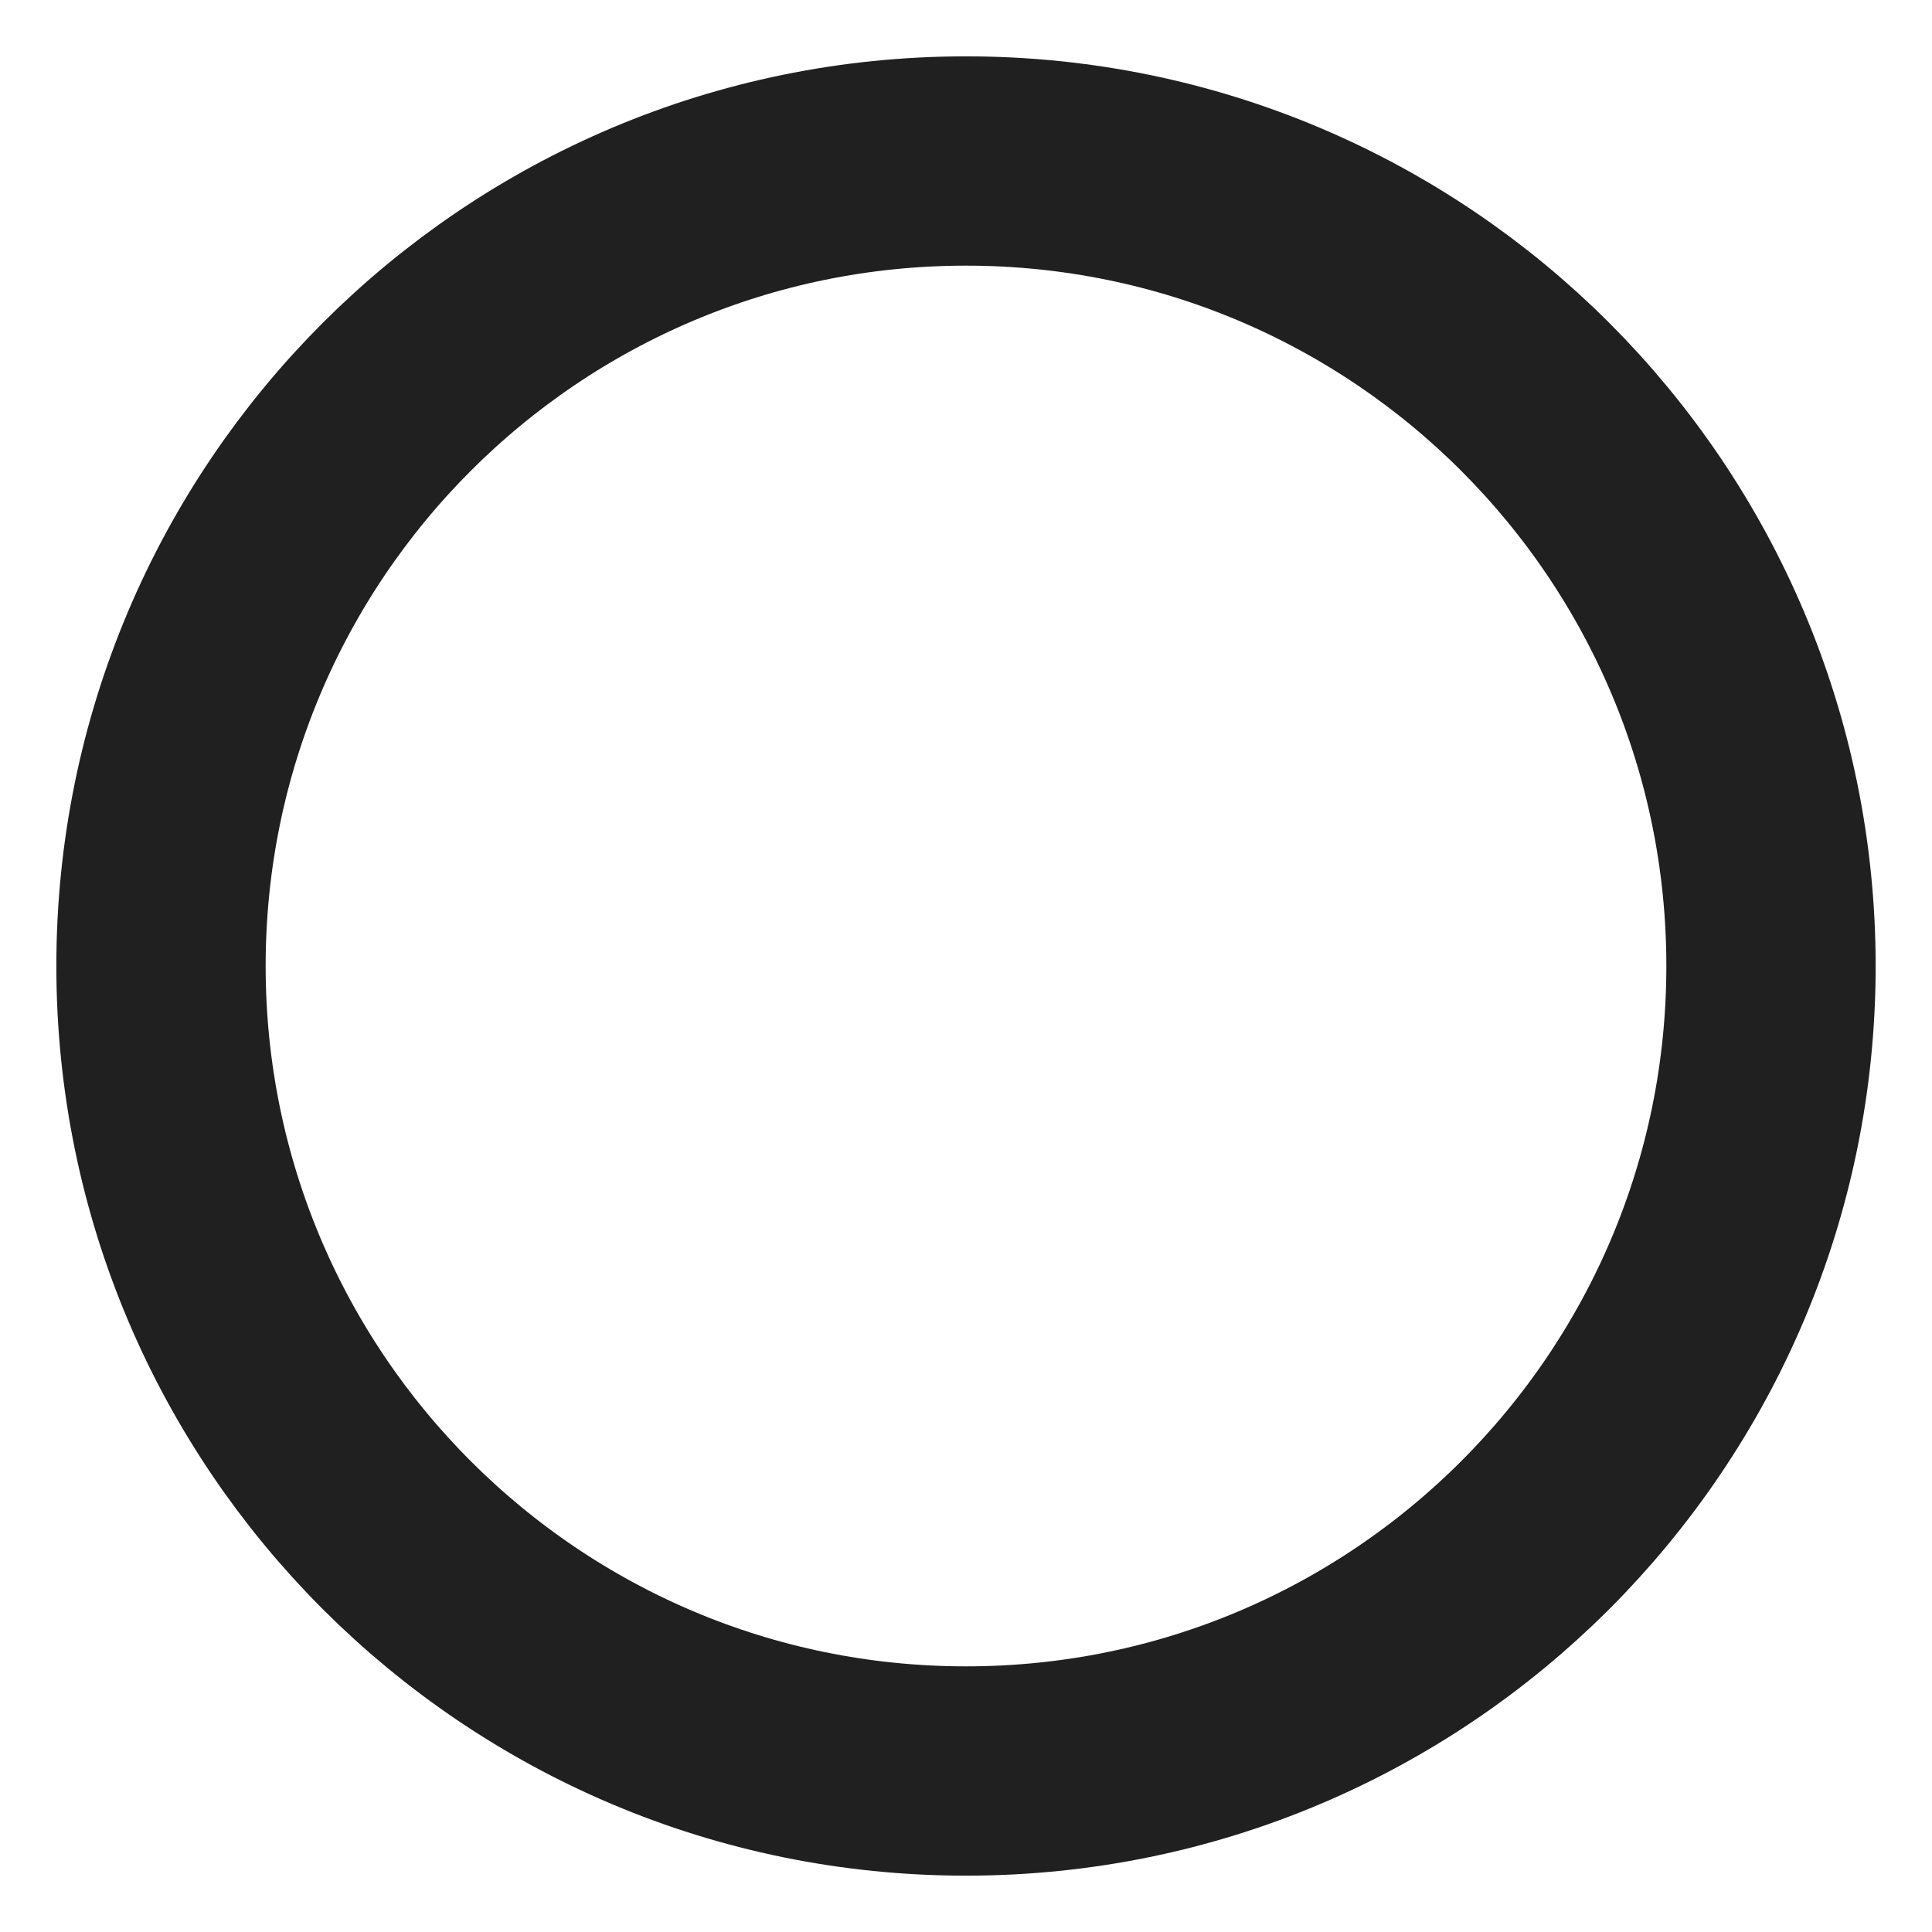
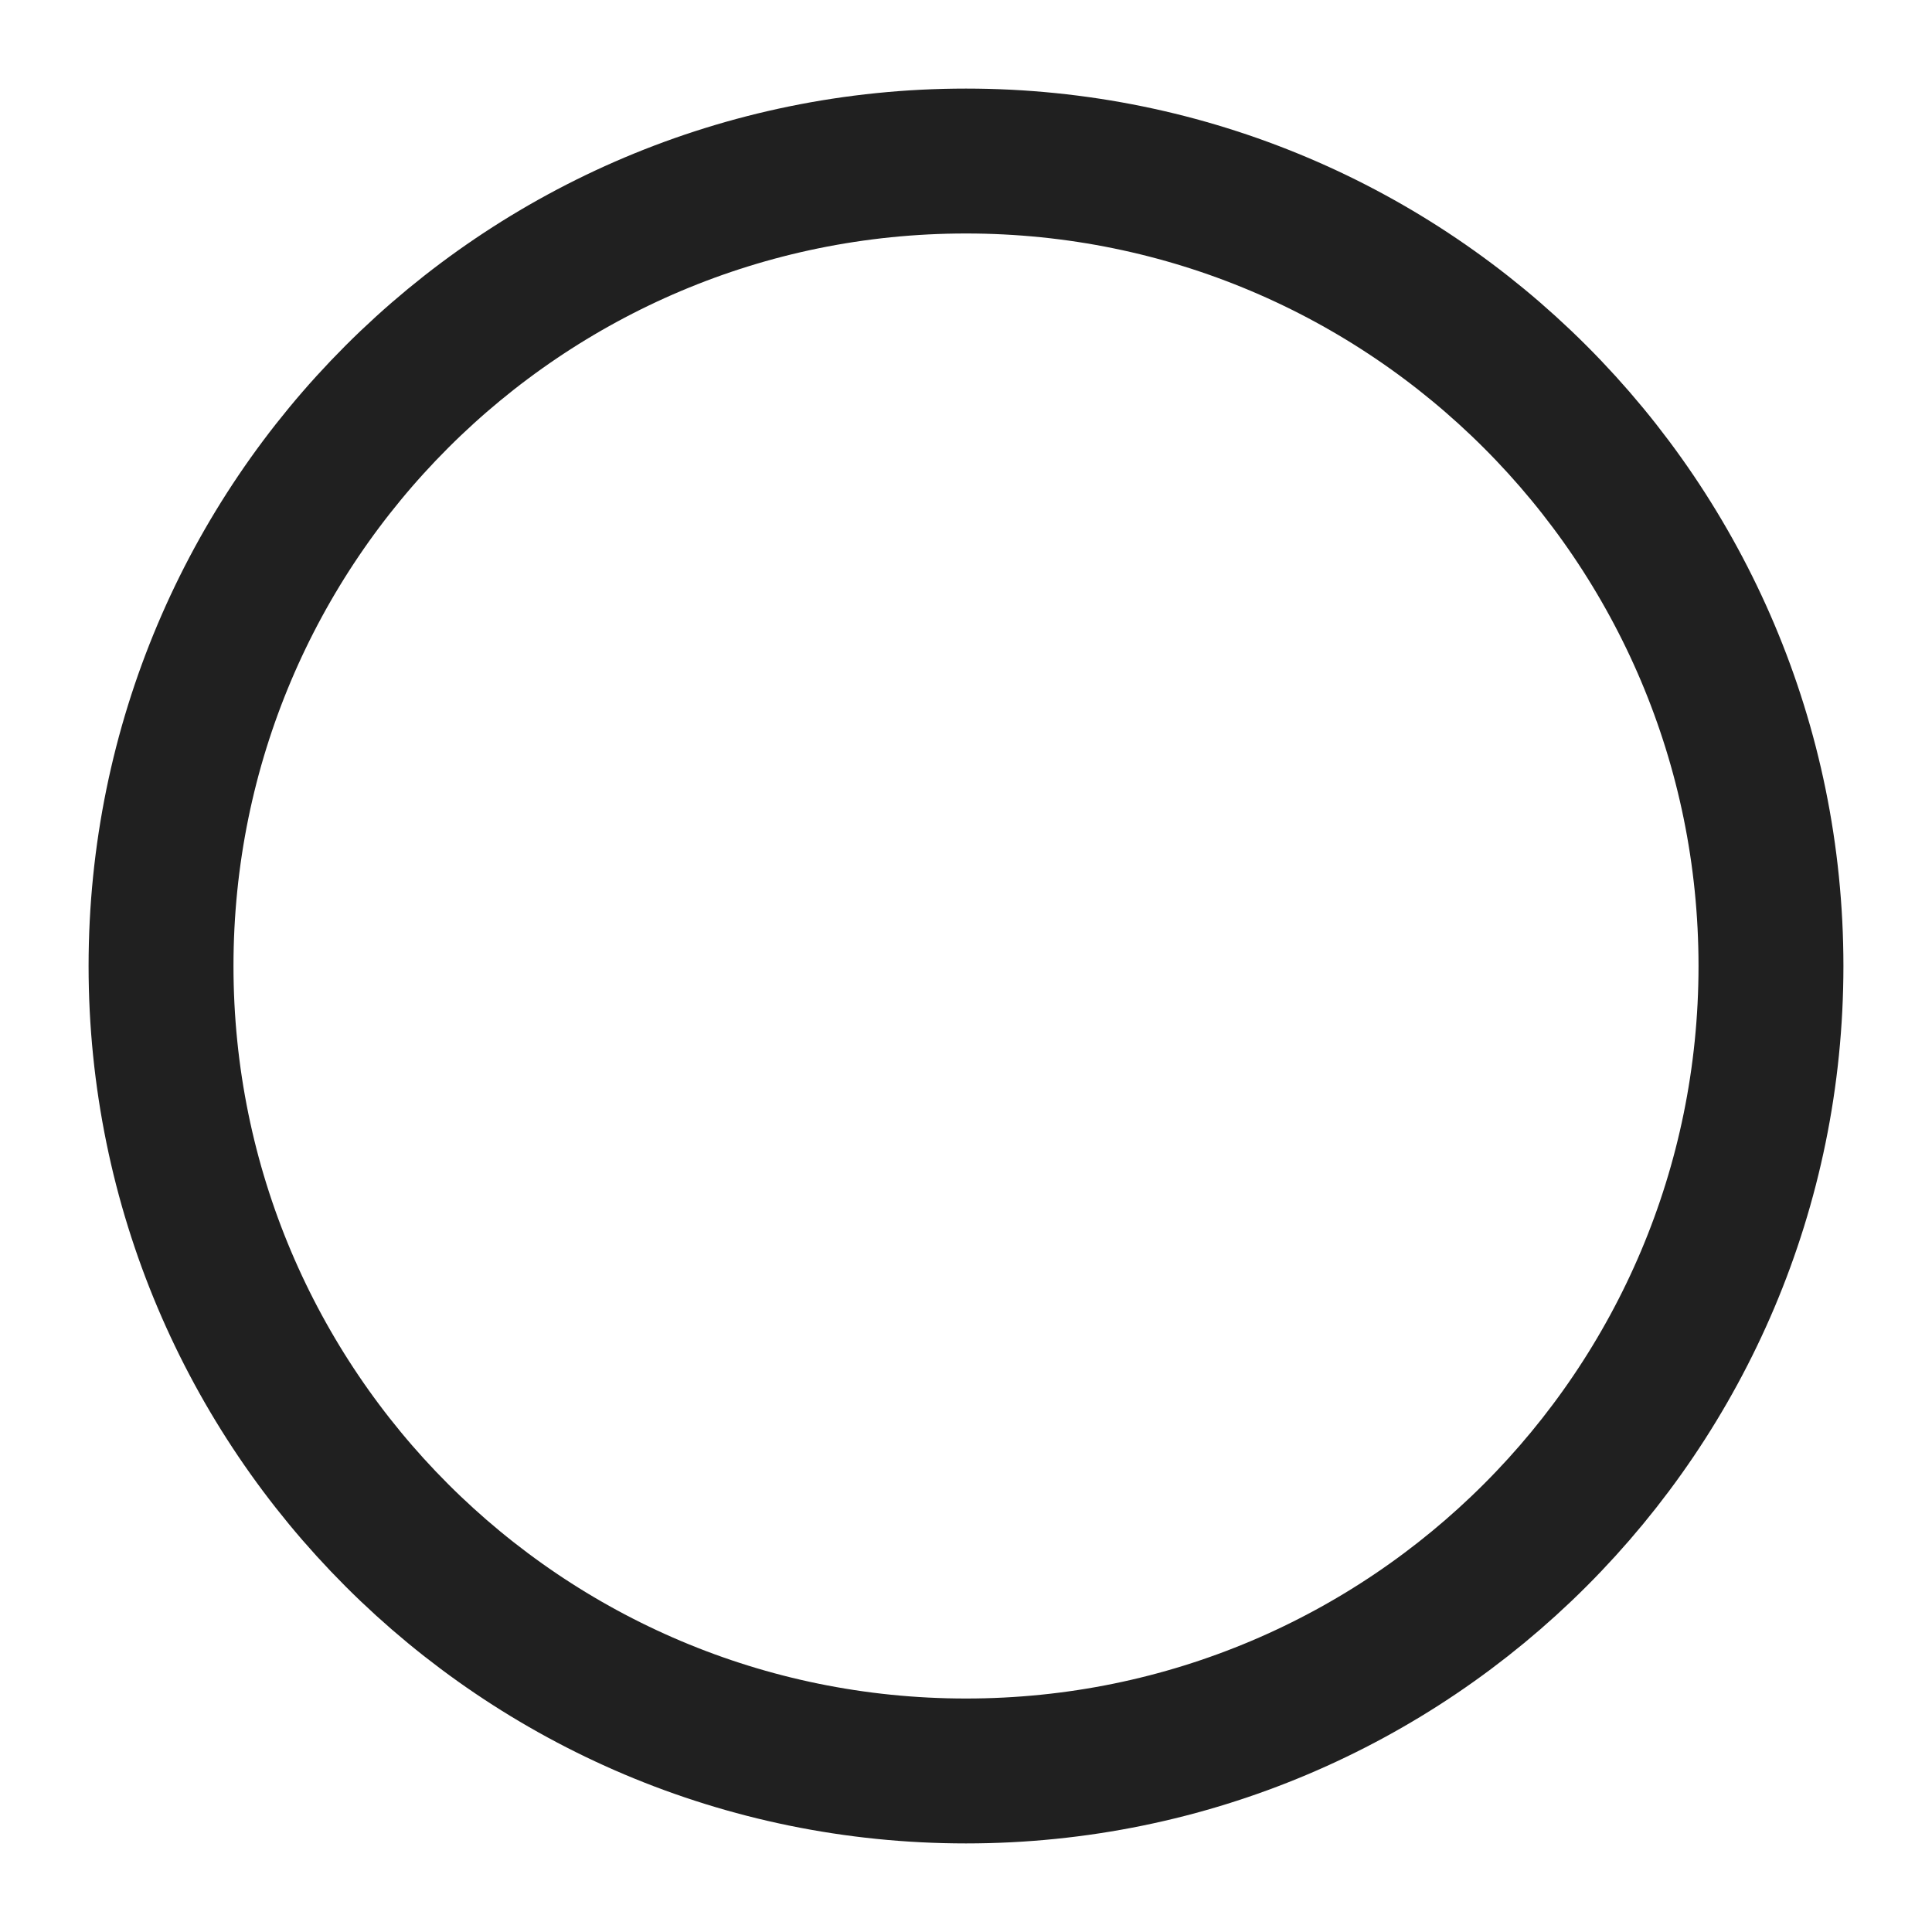
- <svg xmlns="http://www.w3.org/2000/svg" width="12" height="12" viewBox="0 0 12 12" fill="none">
-   <path d="M-836 -92C-836 -96.418 -832.418 -100 -828 -100H236C240.418 -100 244 -96.418 244 -92V1562C244 1566.42 240.418 1570 236 1570H-828C-832.418 1570 -836 1566.42 -836 1562V-92Z" fill="white" />
-   <path d="M-828 -100V-99H236V-100V-101H-828V-100ZM244 -92H243V1562H244H245V-92H244ZM236 1570V1569H-828V1570V1571H236V1570ZM-836 1562H-835V-92H-836H-837V1562H-836ZM-828 1570V1569C-831.866 1569 -835 1565.87 -835 1562H-836H-837C-837 1566.97 -832.971 1571 -828 1571V1570ZM244 1562H243C243 1565.87 239.866 1569 236 1569V1570V1571C240.971 1571 245 1566.97 245 1562H244ZM236 -100V-99C239.866 -99 243 -95.866 243 -92H244H245C245 -96.971 240.971 -101 236 -101V-100ZM-828 -100V-101C-832.971 -101 -837 -96.971 -837 -92H-836H-835C-835 -95.866 -831.866 -99 -828 -99V-100Z" fill="#F1F1F1" />
-   <path d="M6 11C8.761 11 11 8.761 11 6C11 3.239 8.761 1 6 1C3.239 1 1 3.239 1 6C1 8.761 3.239 11 6 11Z" stroke="#202020" stroke-width="1.3" stroke-linecap="round" stroke-linejoin="round" />
+ <svg xmlns="http://www.w3.org/2000/svg" width="20" height="20" viewBox="0 0 20 20" fill="none">
+   <path d="M-800 -192C-800 -196.418 -796.418 -200 -792 -200H312C316.418 -200 320 -196.418 320 -192V1498C320 1502.42 316.418 1506 312 1506H-792C-796.418 1506 -800 1502.42 -800 1498V-192Z" fill="white" />
+   <path d="M-792 -200V-199H312V-200V-201H-792V-200ZM320 -192H319V1498H320H321V-192H320ZM312 1506V1505H-792V1506V1507H312V1506ZM-800 1498H-799V-192H-800H-801V1498H-800ZM-792 1506V1505C-795.866 1505 -799 1501.87 -799 1498H-800H-801C-801 1502.97 -796.971 1507 -792 1507V1506ZM320 1498H319C319 1501.87 315.866 1505 312 1505V1506V1507C316.971 1507 321 1502.97 321 1498H320ZM312 -200V-199C315.866 -199 319 -195.866 319 -192H320H321C321 -196.971 316.971 -201 312 -201V-200ZM-792 -200V-201C-796.971 -201 -801 -196.971 -801 -192H-800H-799C-799 -195.866 -795.866 -199 -792 -199V-200Z" fill="#F1F1F1" />
+   <path d="M10 18.333C14.602 18.333 18.333 14.602 18.333 10C18.333 5.398 14.602 1.667 10 1.667C5.397 1.667 1.667 5.398 1.667 10C1.667 14.602 5.397 18.333 10 18.333Z" stroke="#202020" stroke-width="1.5" stroke-linecap="round" stroke-linejoin="round" />
  <defs>
    <clipPath id="clip0_7809_18809">
-       <rect width="12" height="12" fill="white" />
+       <rect width="20" height="20" fill="white" />
    </clipPath>
  </defs>
</svg>
